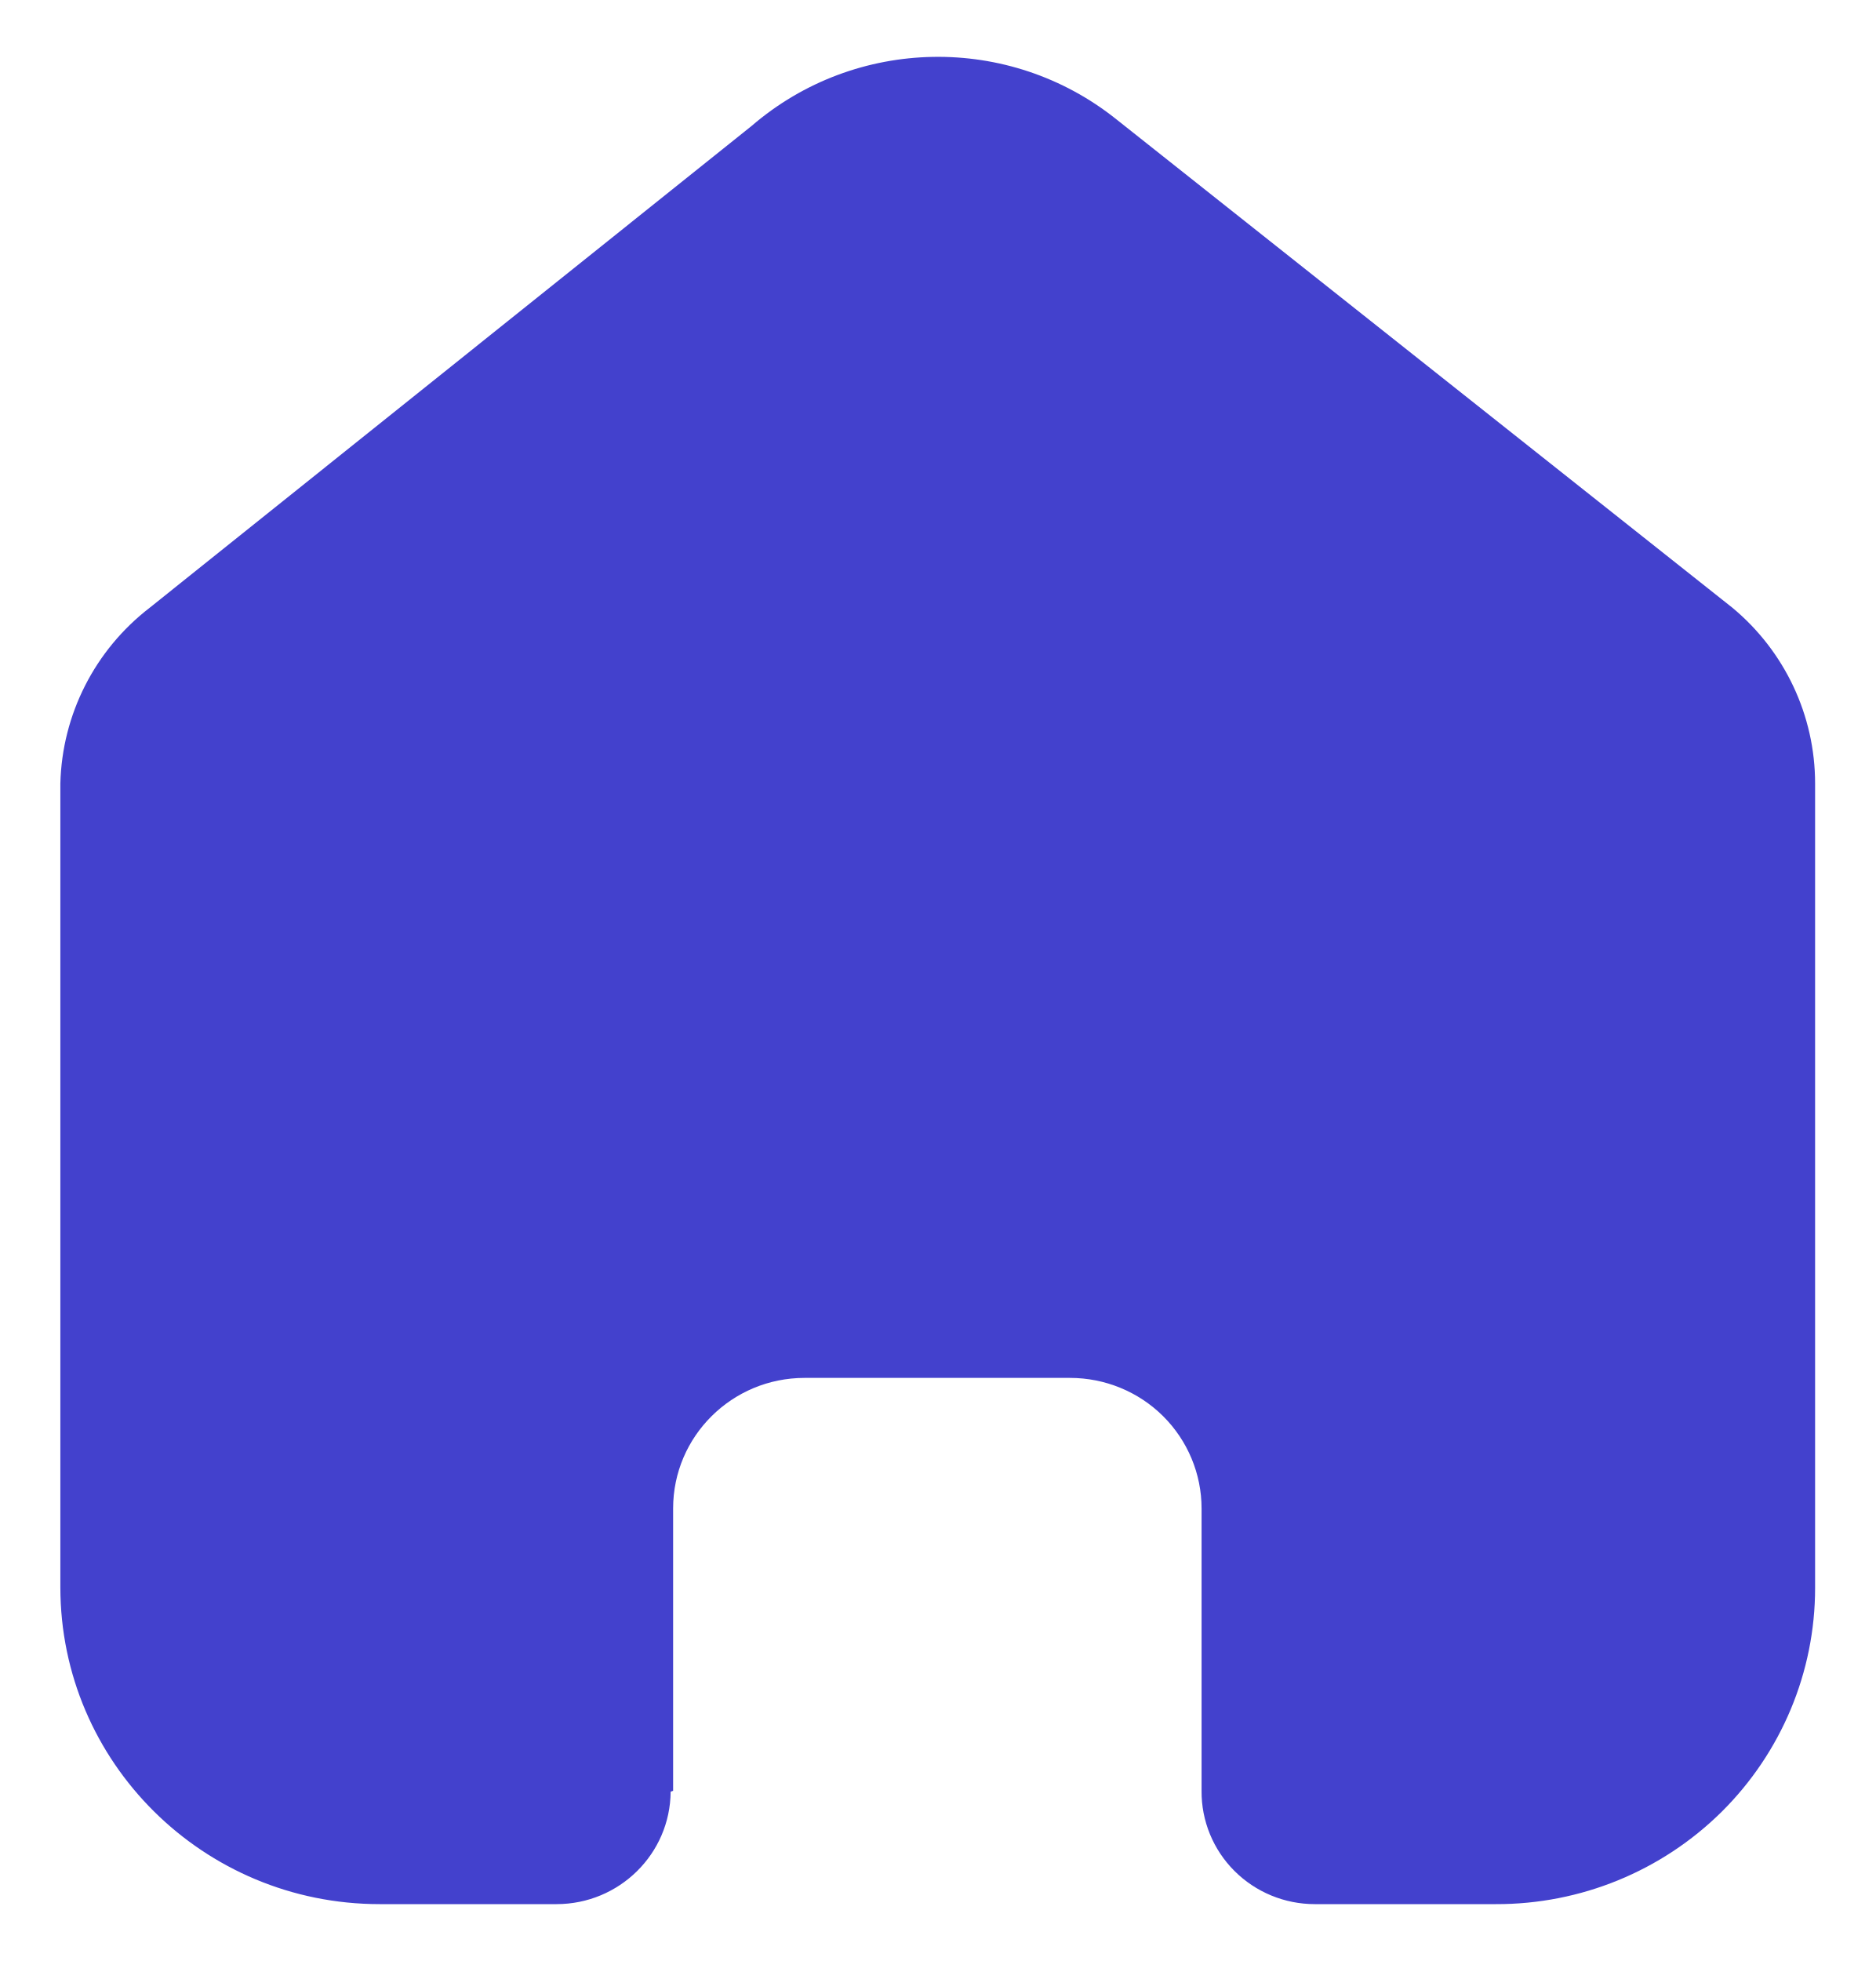
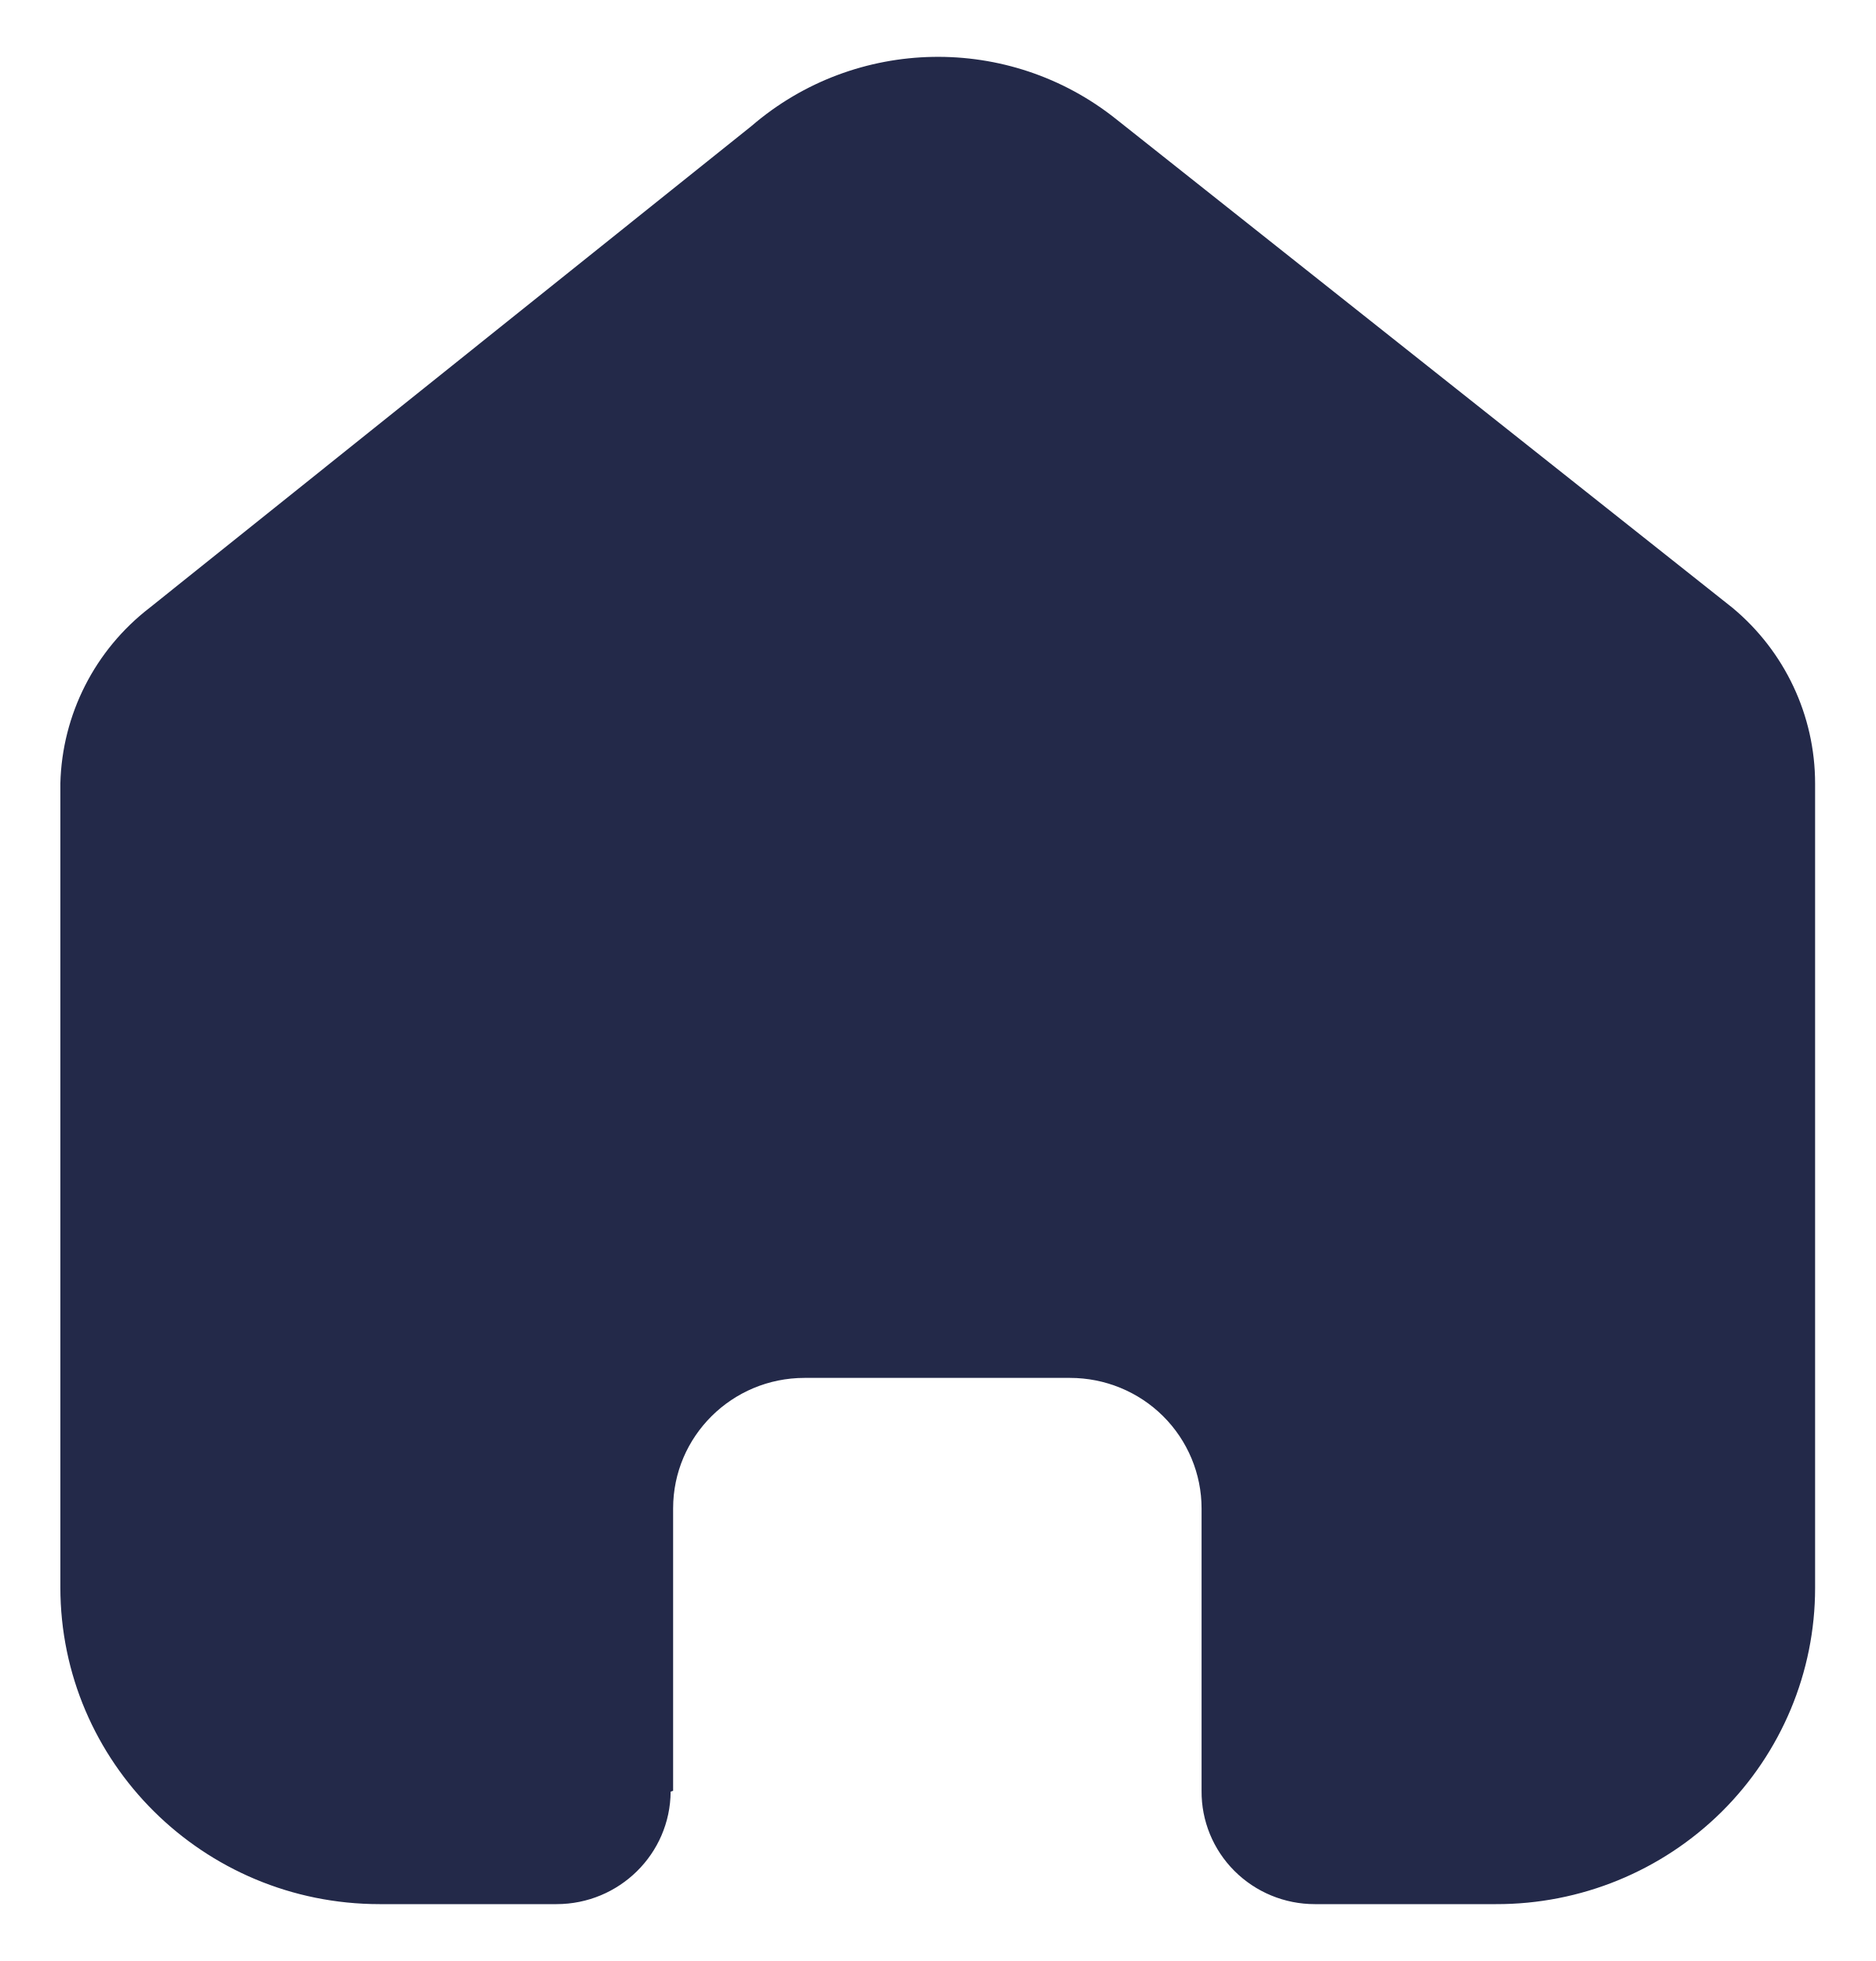
<svg xmlns="http://www.w3.org/2000/svg" width="22" height="23" viewBox="0 0 22 23" fill="none">
-   <path d="M7.896 21.004V17.692C7.896 16.846 8.587 16.161 9.438 16.161H12.552C12.961 16.161 13.354 16.322 13.643 16.609C13.932 16.896 14.095 17.286 14.095 17.692V21.004C14.092 21.356 14.231 21.694 14.48 21.943C14.73 22.193 15.069 22.333 15.423 22.333H17.548C18.54 22.336 19.492 21.946 20.195 21.251C20.897 20.555 21.292 19.611 21.292 18.626V9.189C21.292 8.393 20.937 7.639 20.322 7.128L13.095 1.399C11.838 0.394 10.037 0.427 8.818 1.476L1.756 7.128C1.112 7.624 0.728 8.381 0.708 9.189V18.616C0.708 20.669 2.385 22.333 4.453 22.333H6.528C7.264 22.333 7.862 21.744 7.867 21.014L7.896 21.004Z" fill="#4341CD" />
+   <path d="M7.896 21.004V17.692C7.896 16.846 8.587 16.161 9.438 16.161H12.552C12.961 16.161 13.354 16.322 13.643 16.609C13.932 16.896 14.095 17.286 14.095 17.692V21.004C14.092 21.356 14.231 21.694 14.48 21.943C14.73 22.193 15.069 22.333 15.423 22.333H17.548C18.54 22.336 19.492 21.946 20.195 21.251C20.897 20.555 21.292 19.611 21.292 18.626V9.189C21.292 8.393 20.937 7.639 20.322 7.128L13.095 1.399C11.838 0.394 10.037 0.427 8.818 1.476L1.756 7.128C1.112 7.624 0.728 8.381 0.708 9.189V18.616C0.708 20.669 2.385 22.333 4.453 22.333H6.528C7.264 22.333 7.862 21.744 7.867 21.014L7.896 21.004Z" fill="#232949" />
</svg>
